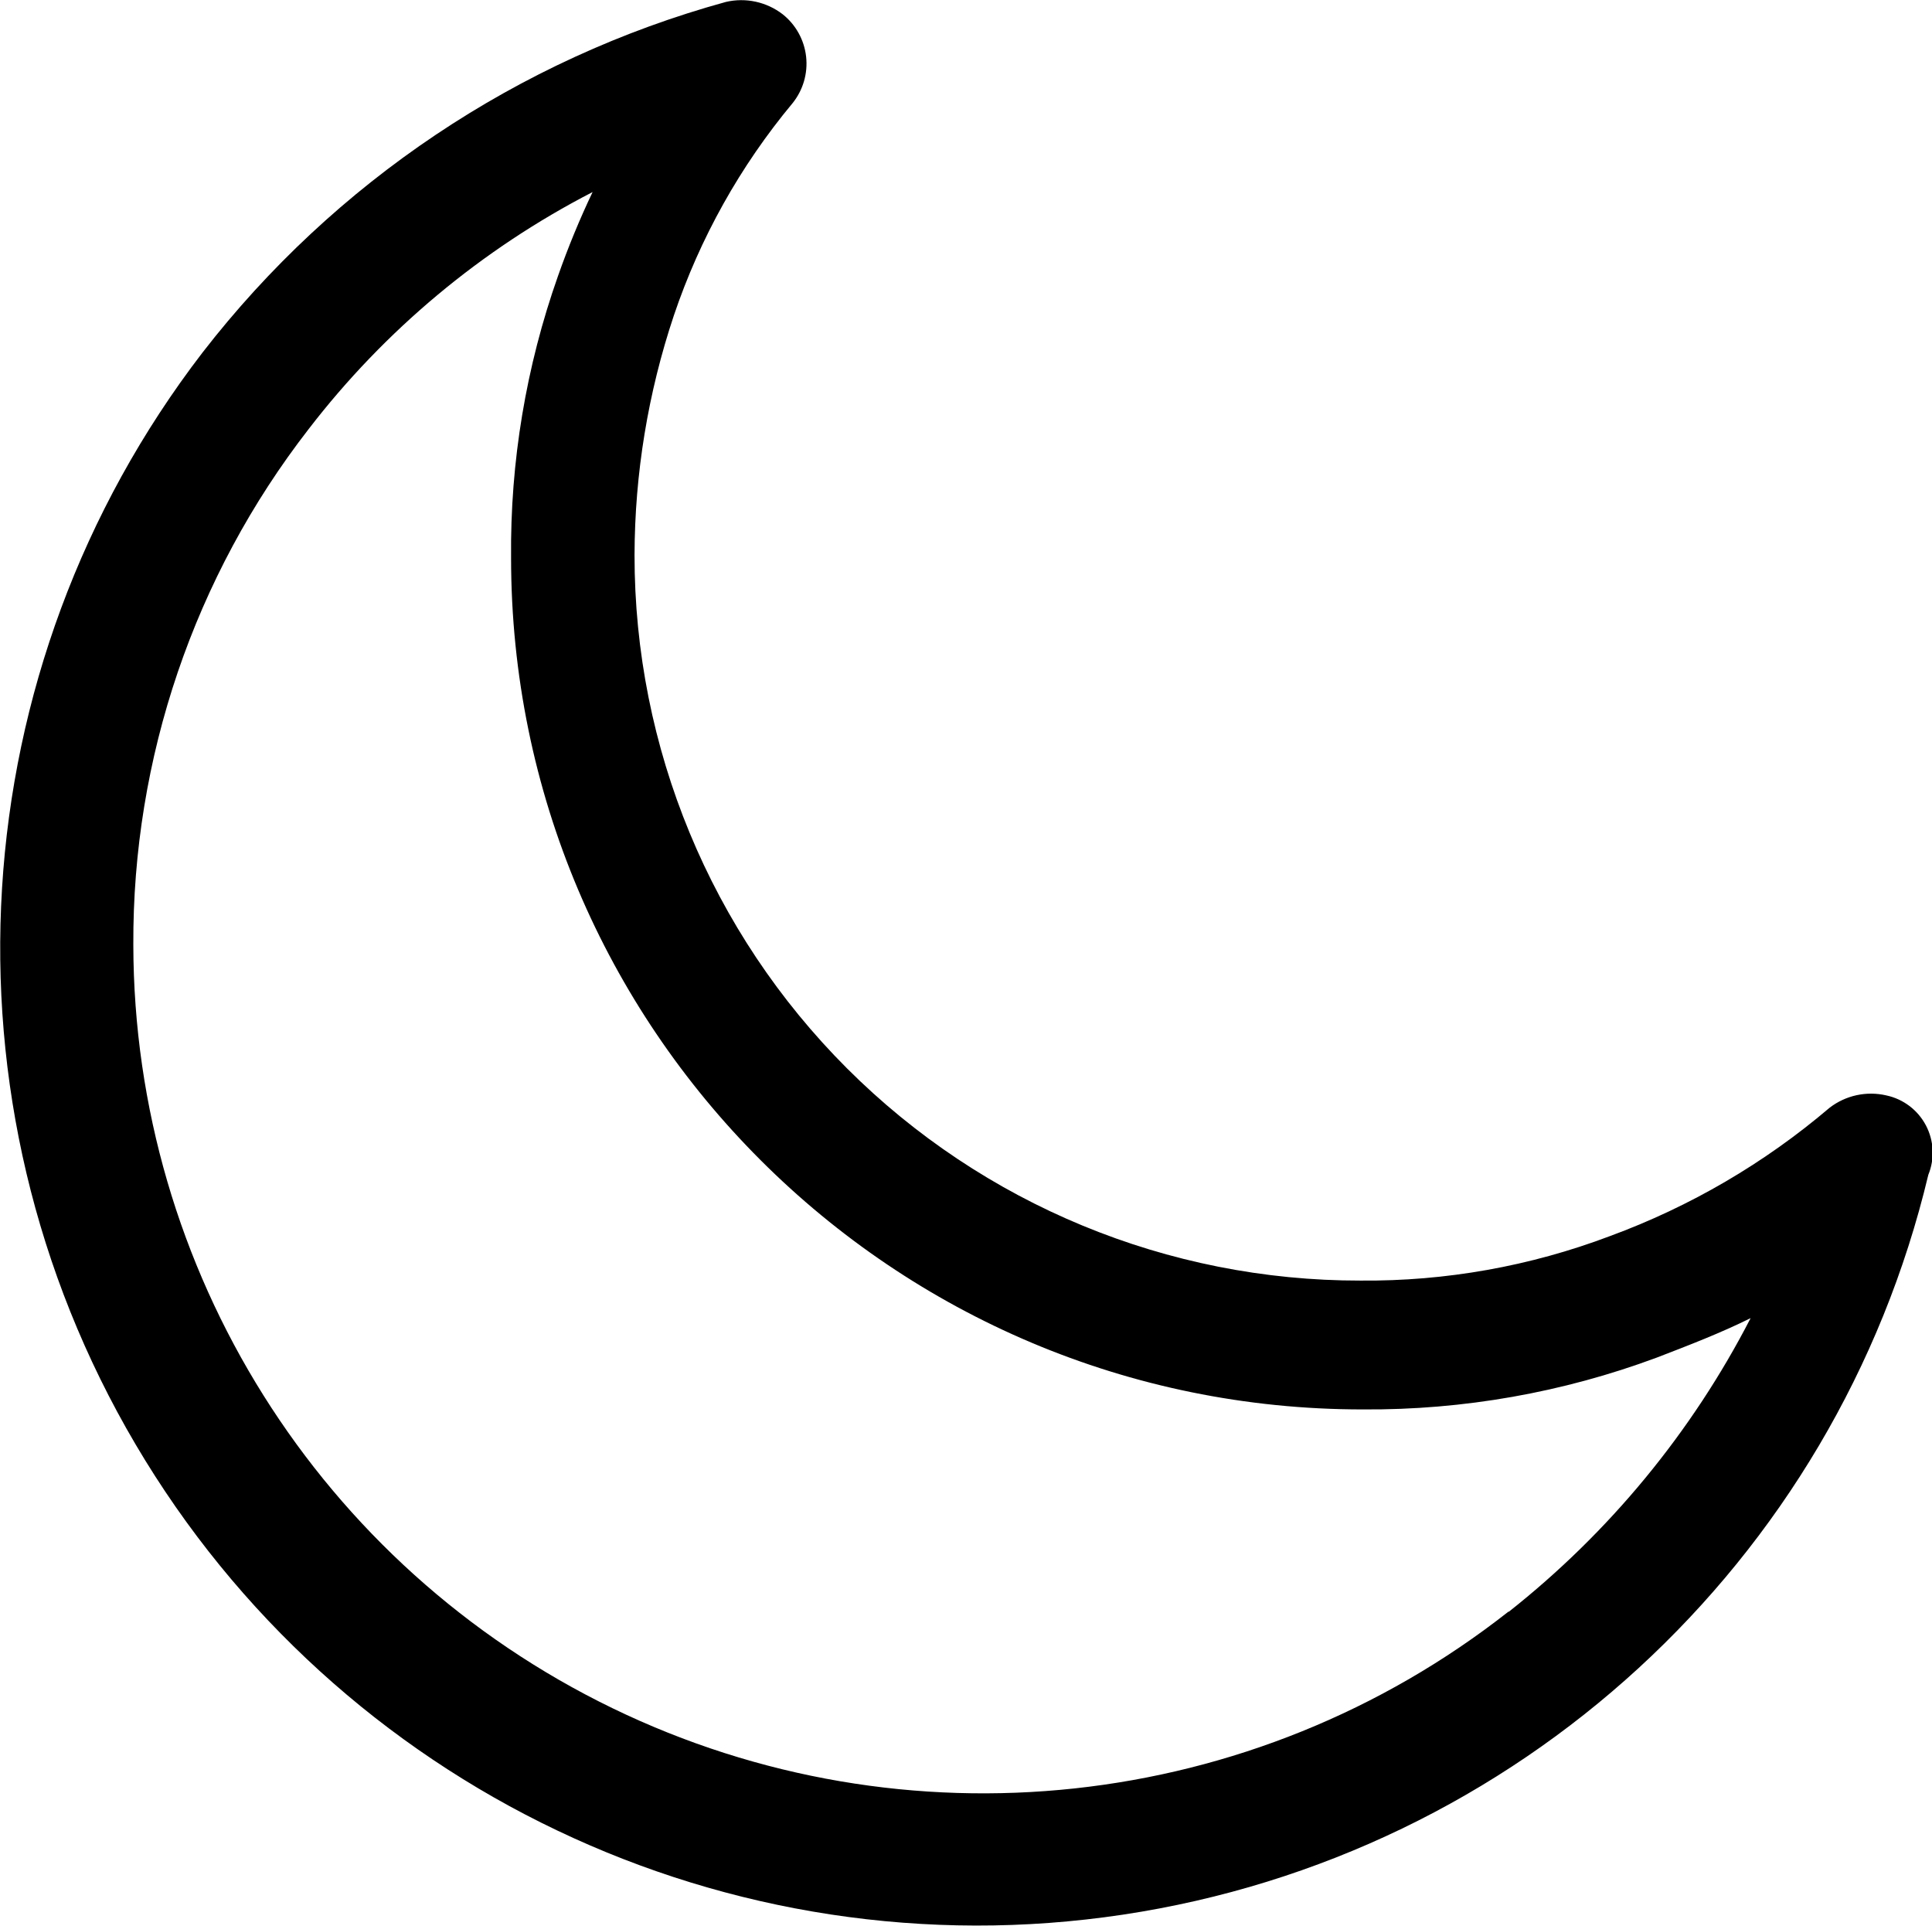
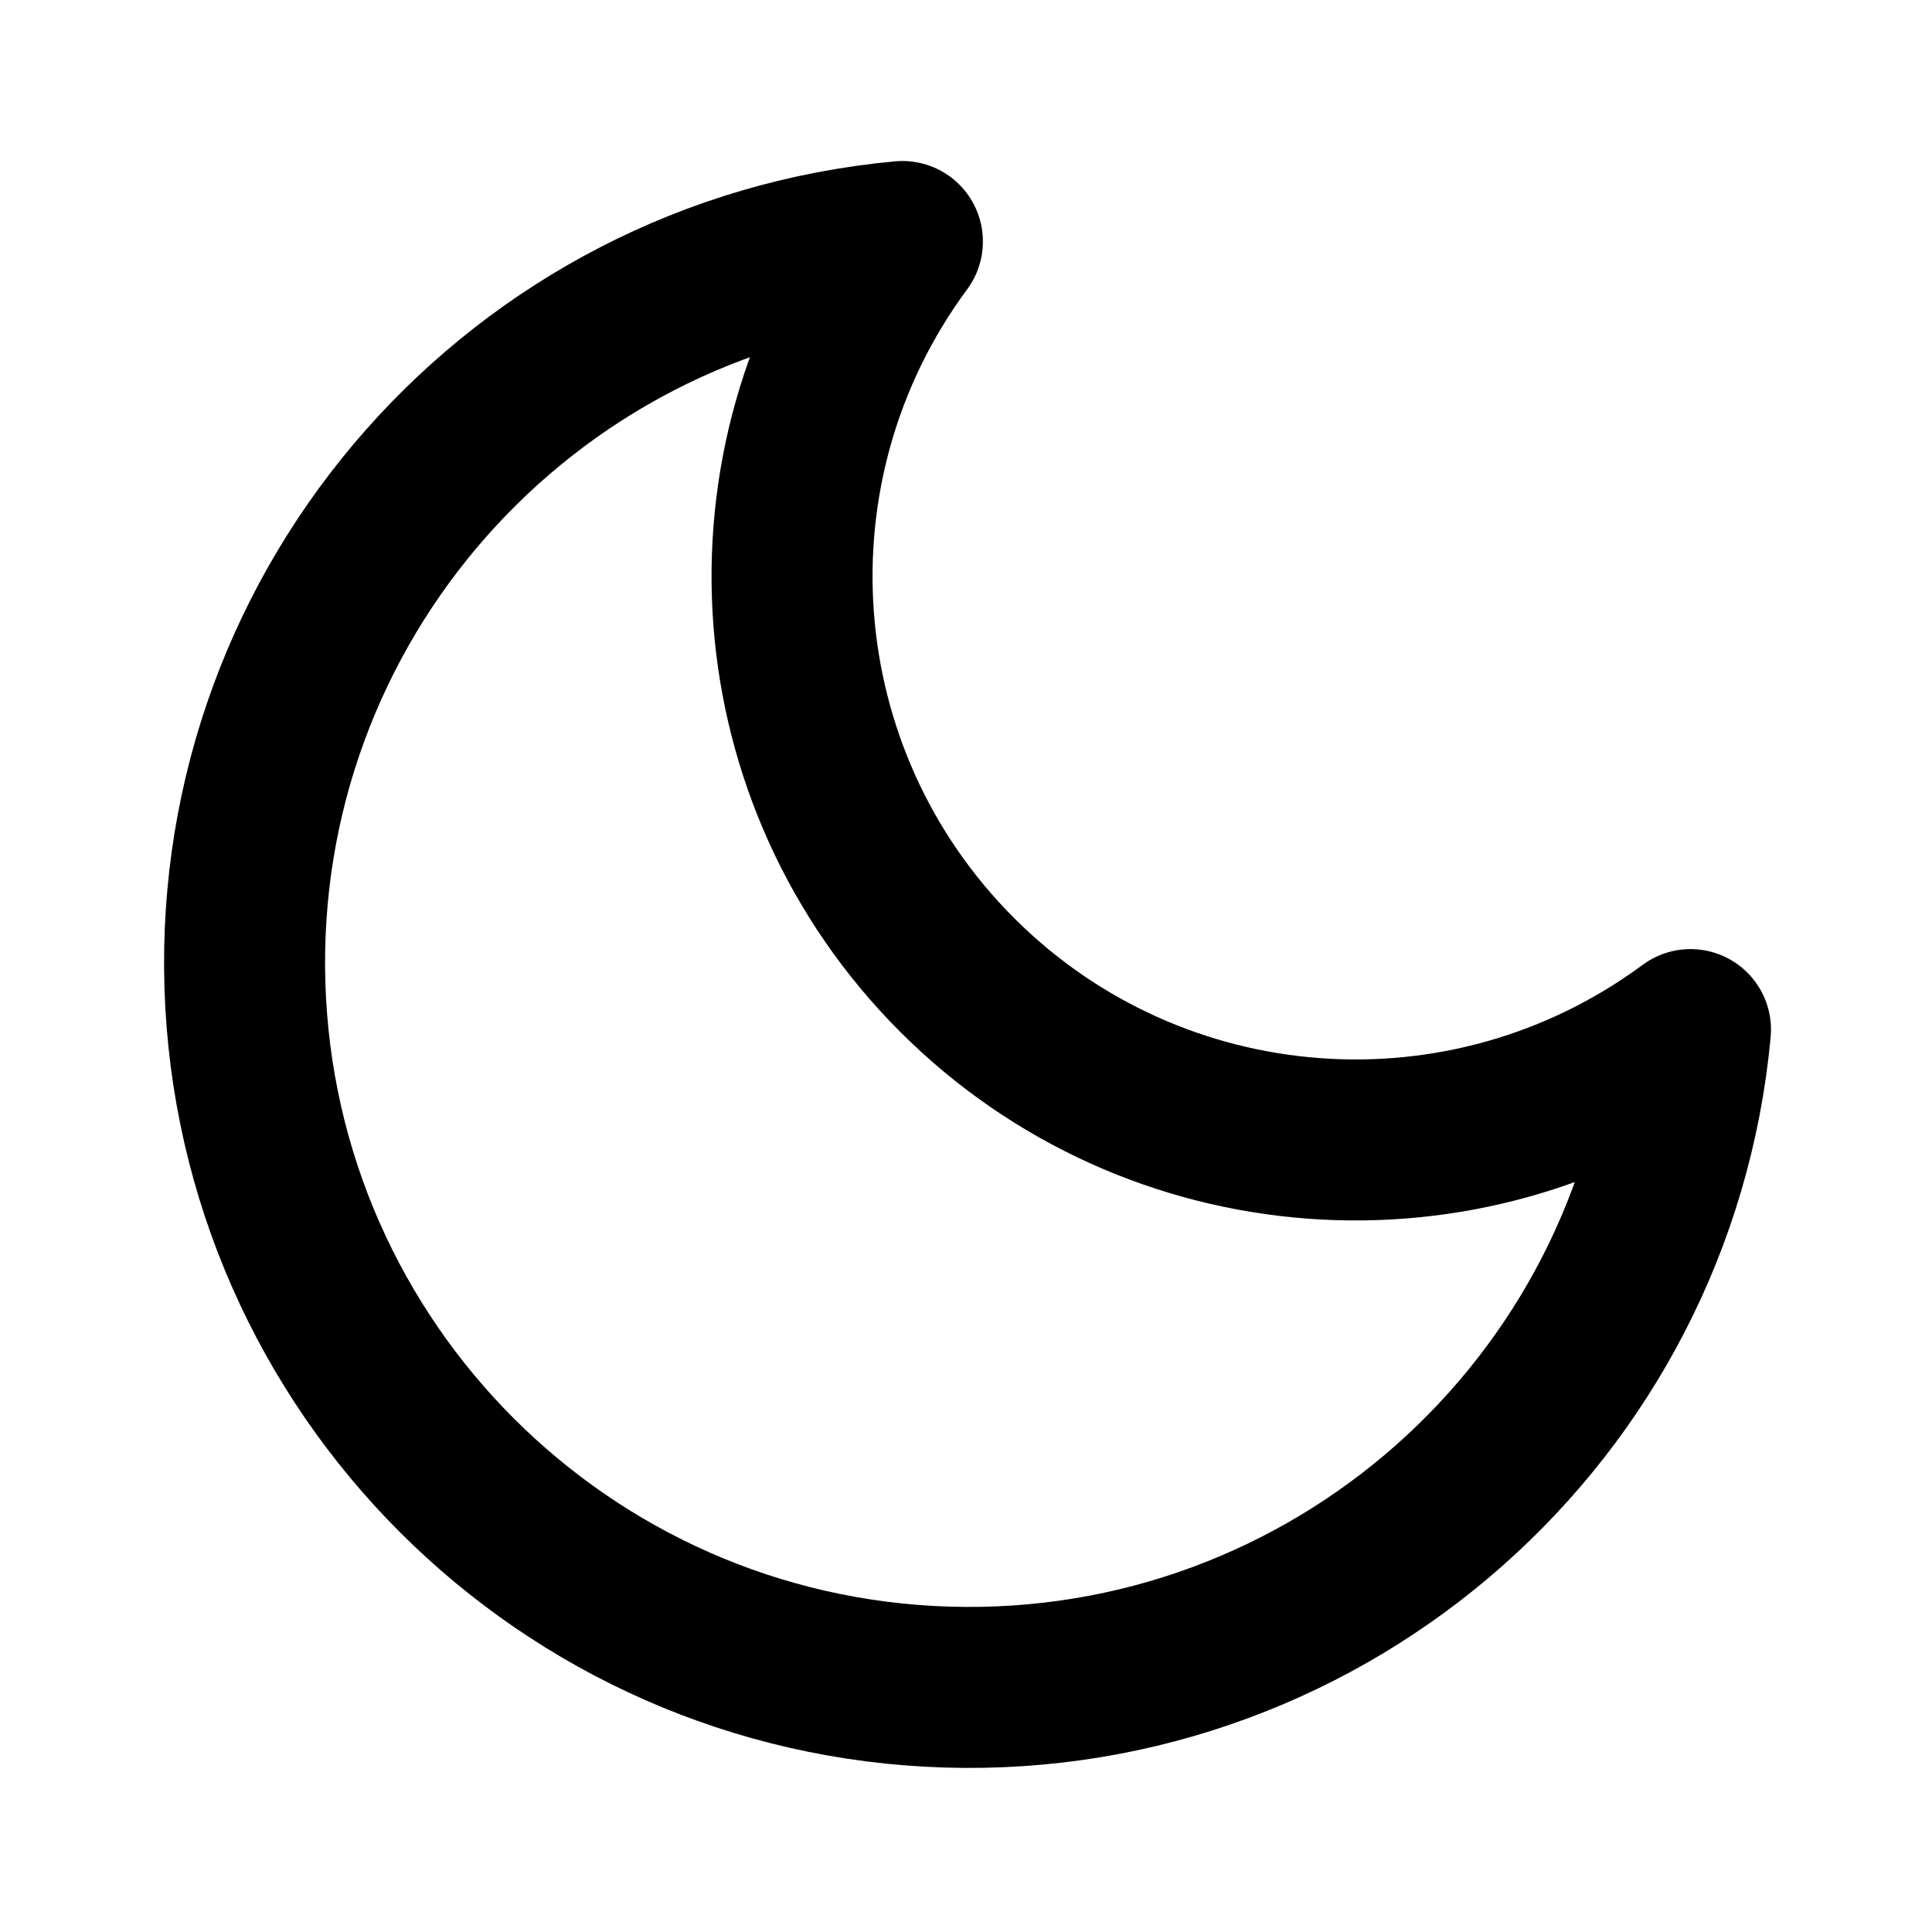
- <svg xmlns="http://www.w3.org/2000/svg" width="24.084" height="24" viewBox="0 0 24.084 24">
-   <g transform="translate(0 -0.546)">
-     <g transform="translate(0 0.546)">
-       <path d="M23.515,14.2a.846.846,0,0,0-.708.154,9.03,9.03,0,0,1-2.739,1.6,8.578,8.578,0,0,1-3.109.554A9.037,9.037,0,0,1,7.91,7.464,9.486,9.486,0,0,1,8.4,4.479,8.264,8.264,0,0,1,9.88,1.832.786.786,0,0,0,9.757.724.846.846,0,0,0,9.049.57,12.42,12.42,0,0,0,2.524,4.941,12.184,12.184,0,1,0,24.038,15.19.73.73,0,0,0,23.515,14.2Zm-4.709,6.433a10.595,10.595,0,0,1-17.144-8.31A10.408,10.408,0,0,1,3.847,5.895,10.582,10.582,0,0,1,7.387,2.94a10.632,10.632,0,0,0-.431,1.046A10.242,10.242,0,0,0,6.371,7.5,10.614,10.614,0,0,0,16.99,18.114a10.3,10.3,0,0,0,3.663-.646c.4-.154.8-.308,1.17-.492A11.2,11.2,0,0,1,18.806,20.638Z" transform="translate(0 -0.546)" />
-     </g>
-   </g>
+ <svg xmlns="http://www.w3.org/2000/svg" width="24" height="24" viewBox="0 0 24 24" fill="none" stroke="currentColor" stroke-width="2" stroke-linecap="round" stroke-linejoin="round" class="feather feather-moon">
+   <path d="M21 12.79A9 9 0 1 1 11.21 3 7 7 0 0 0 21 12.79z" />
</svg>
